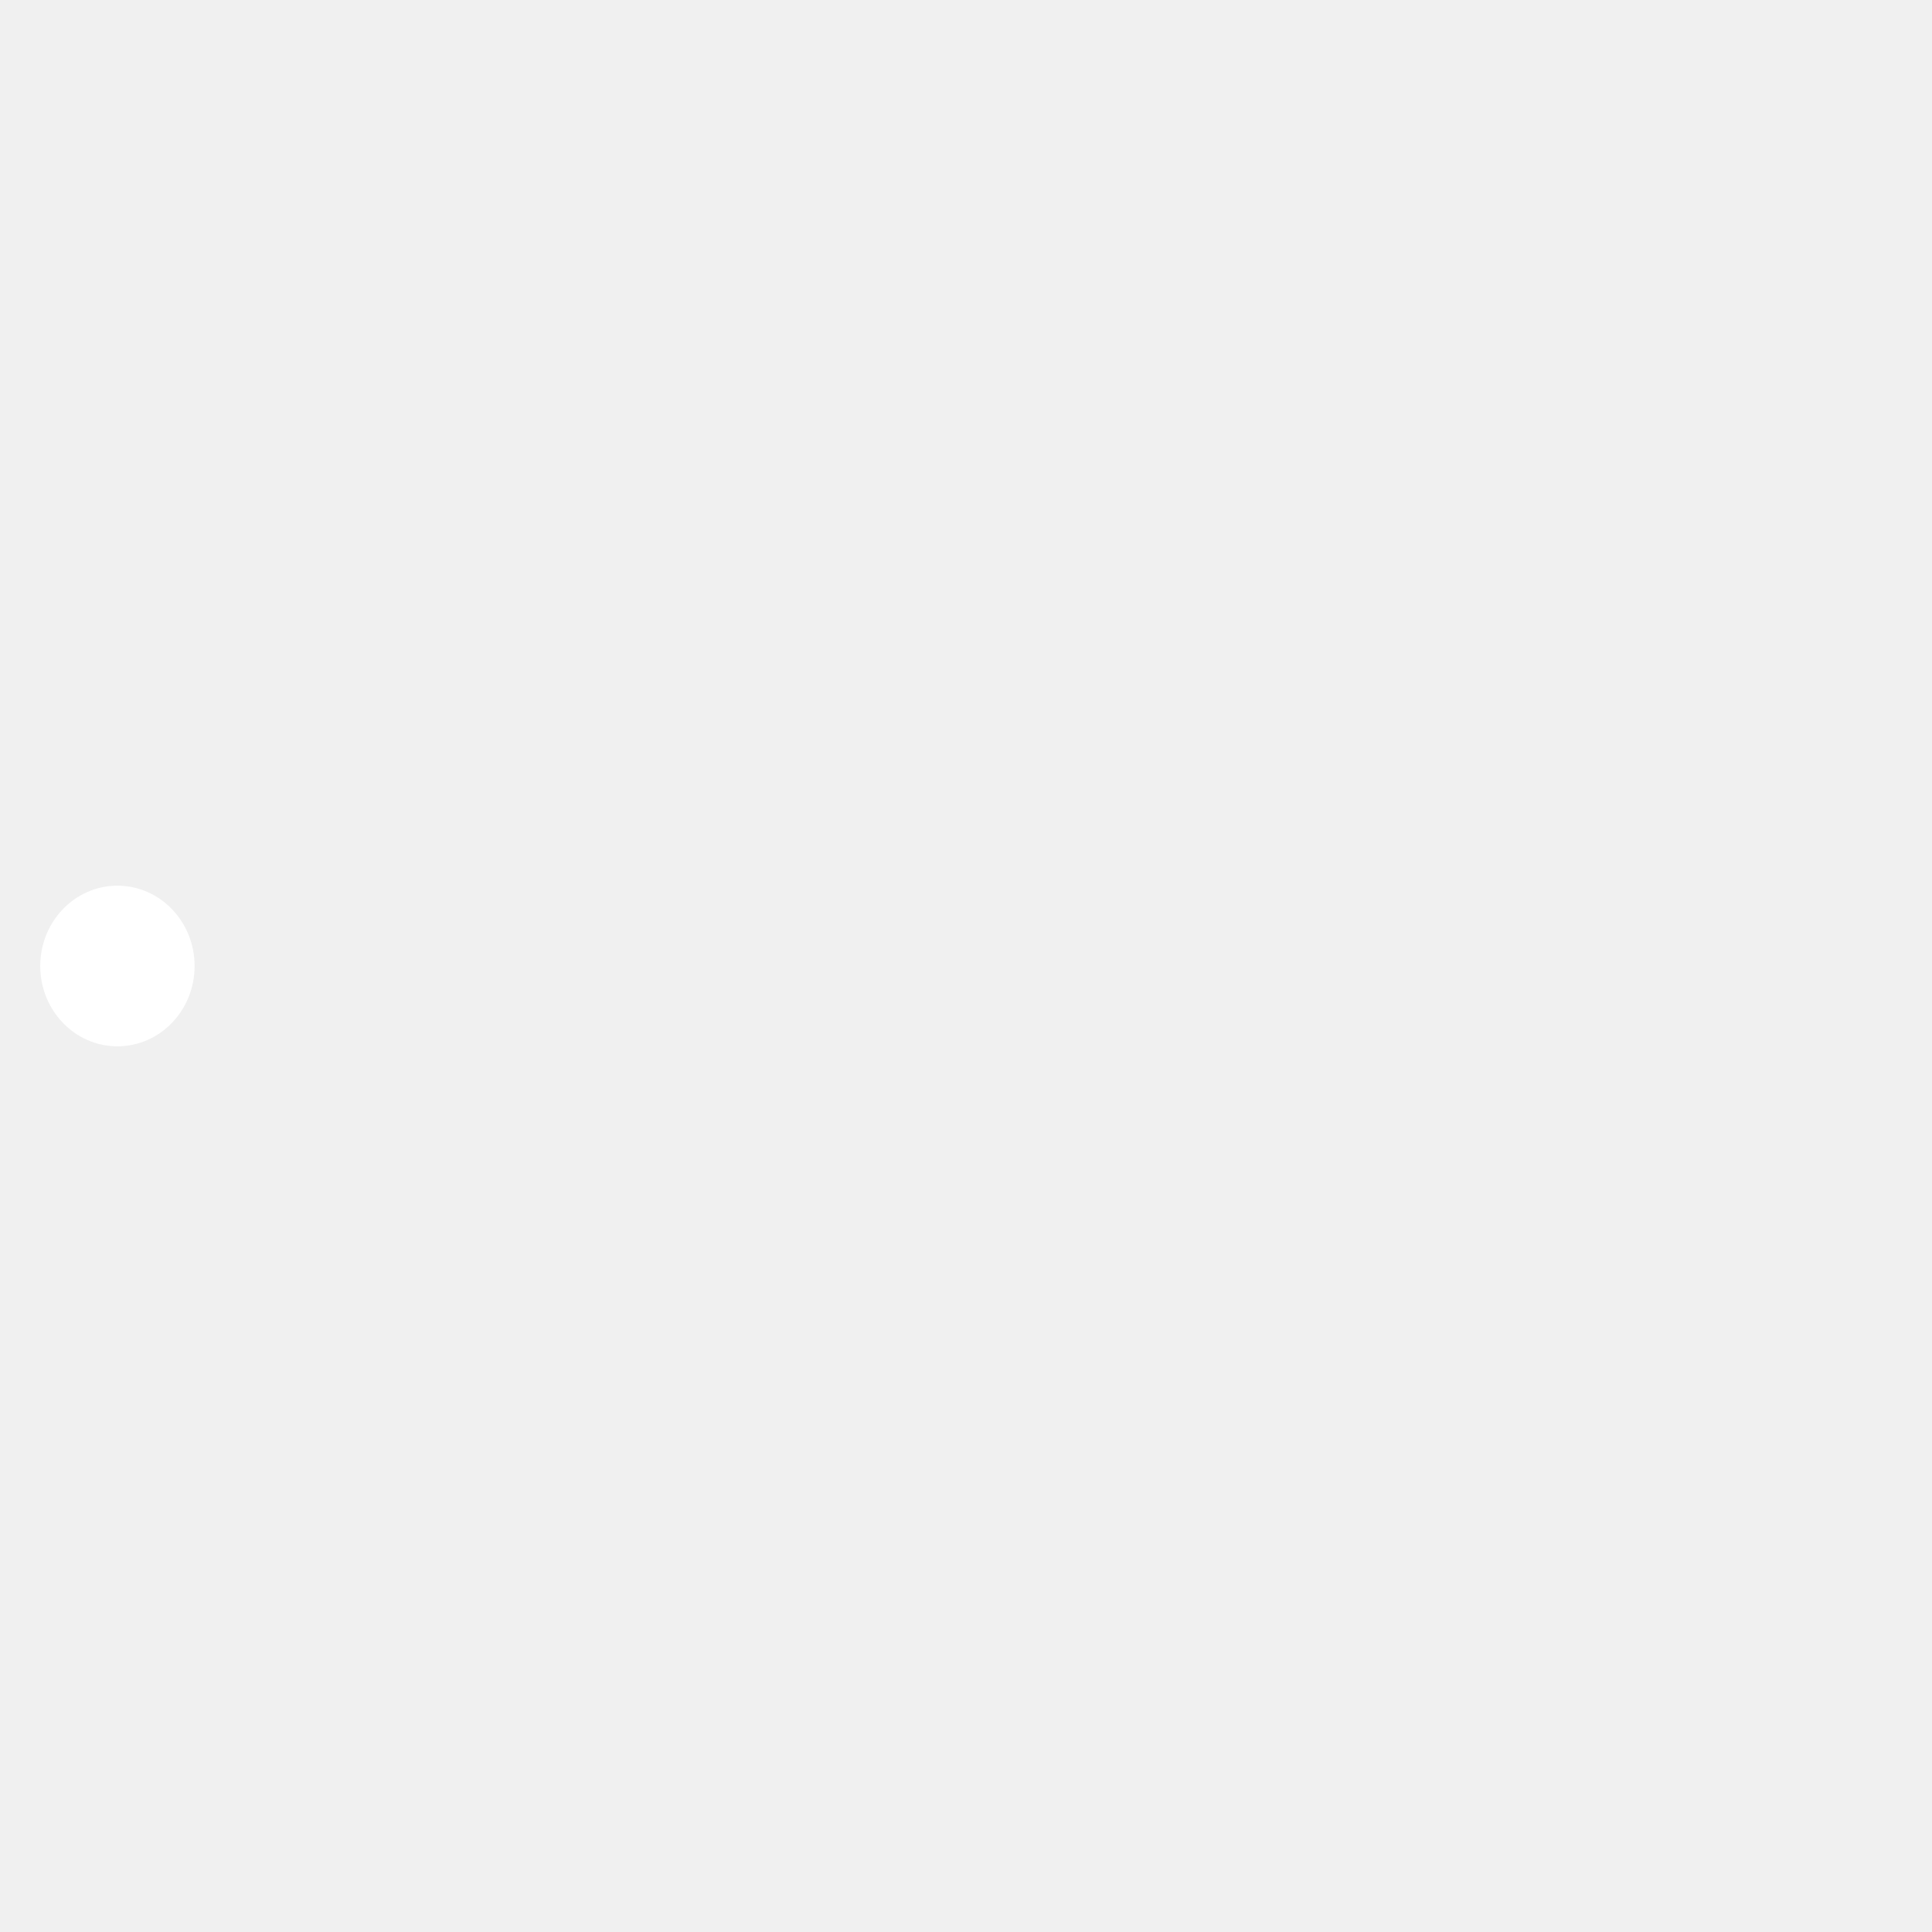
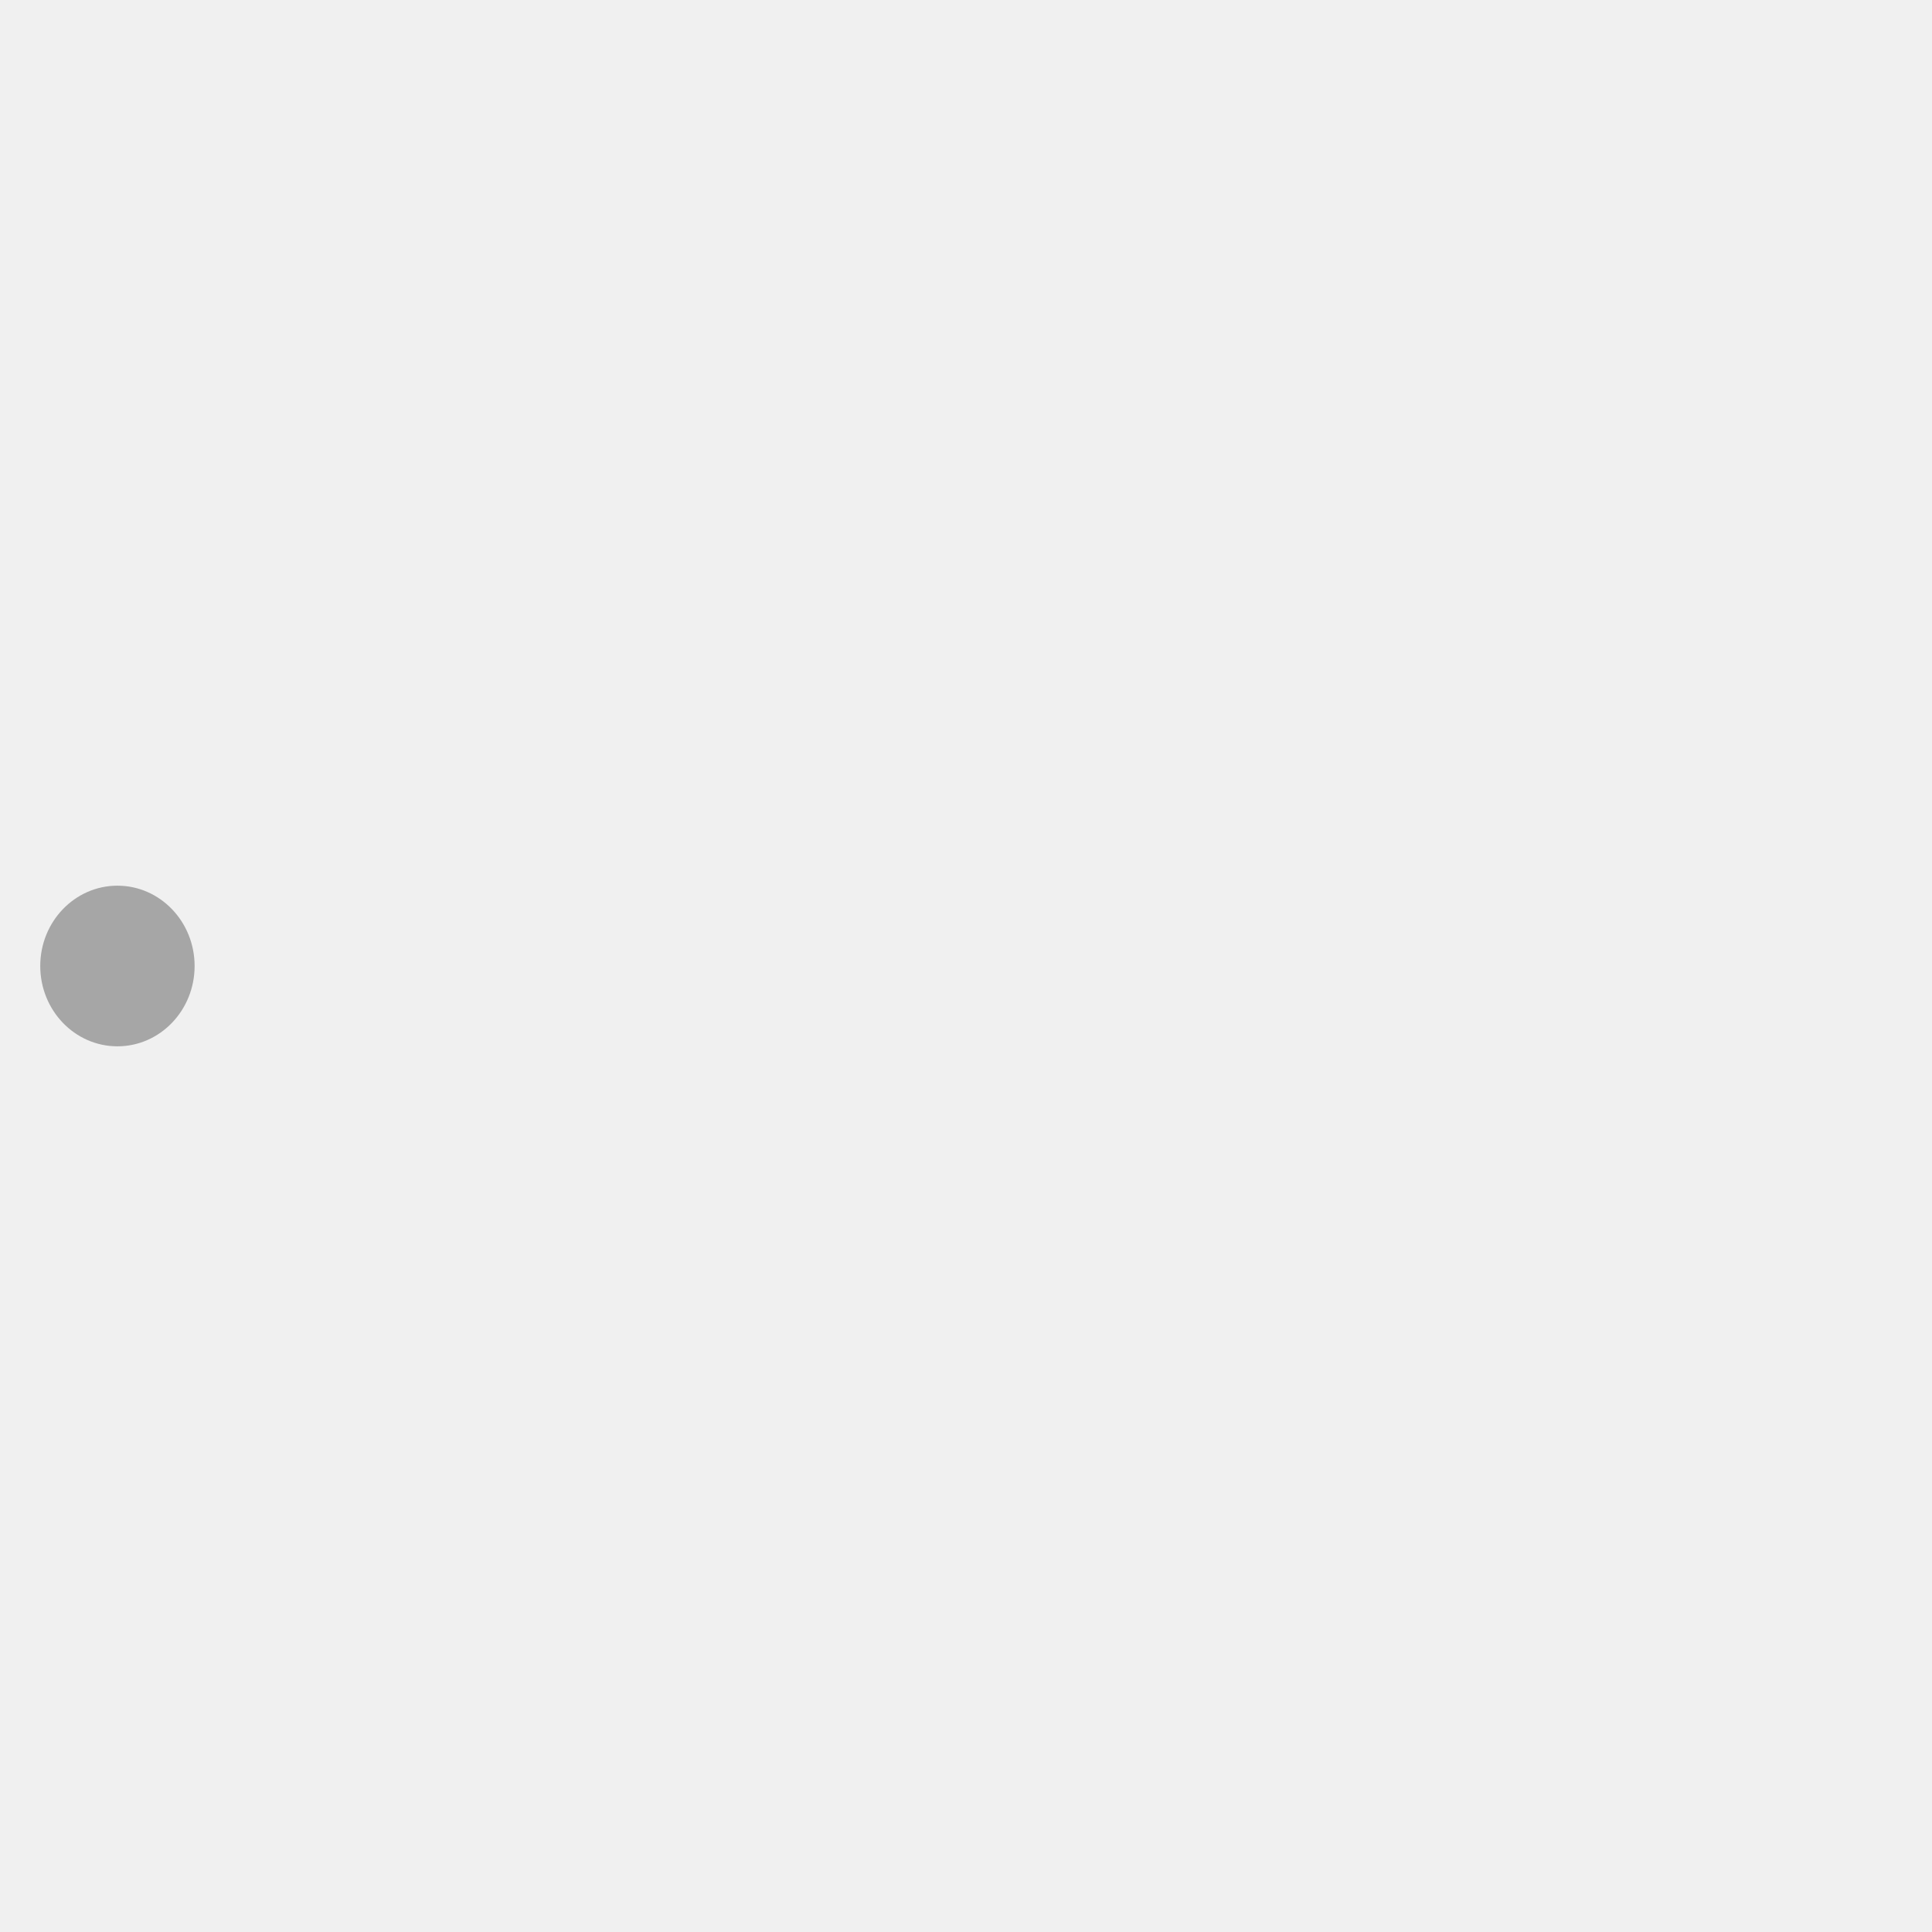
<svg xmlns="http://www.w3.org/2000/svg" width="96" height="96" id="svg11252" version="1.1">
  <defs id="defs11254" />
  <g id="layer1" style="display:inline">
    <g id="one">
      <rect y="0" x="0" height="96" width="96" id="rect4138" style="color:#000000;clip-rule:nonzero;display:inline;overflow:visible;visibility:visible;opacity:1;isolation:auto;mix-blend-mode:normal;color-interpolation:sRGB;color-interpolation-filters:linearRGB;solid-color:#000000;solid-opacity:1;fill:none;fill-opacity:1;fill-rule:nonzero;stroke:none;stroke-width:0.956;stroke-linecap:butt;stroke-linejoin:miter;stroke-miterlimit:4;stroke-dasharray:none;stroke-dashoffset:0;stroke-opacity:1;marker:none;marker-start:none;color-rendering:auto;image-rendering:auto;shape-rendering:auto;text-rendering:auto;enable-background:accumulate" />
-       <ellipse ry="3.991" rx="3.835" cy="48" cx="5.835" id="path3762-2" style="opacity:1;fill:#ffffff;fill-opacity:1;stroke:none;stroke-width:0.956;stroke-linecap:butt;stroke-linejoin:miter;stroke-miterlimit:4;stroke-dasharray:none;stroke-dashoffset:0;stroke-opacity:1;marker:none;marker-start:none" />
+       <ellipse ry="3.991" rx="3.835" cy="48" cx="5.835" id="path3762-2" style="opacity:1;fill:#a6a6a6;fill-opacity:1;stroke:none;stroke-width:0.956;stroke-linecap:butt;stroke-linejoin:miter;stroke-miterlimit:4;stroke-dasharray:none;stroke-dashoffset:0;stroke-opacity:1;marker:none;marker-start:none" />
    </g>
  </g>
  <g id="layer2" style="display:inline" />
  <g id="layer3" style="display:inline" />
  <g id="layer4" style="display:inline" />
</svg>
